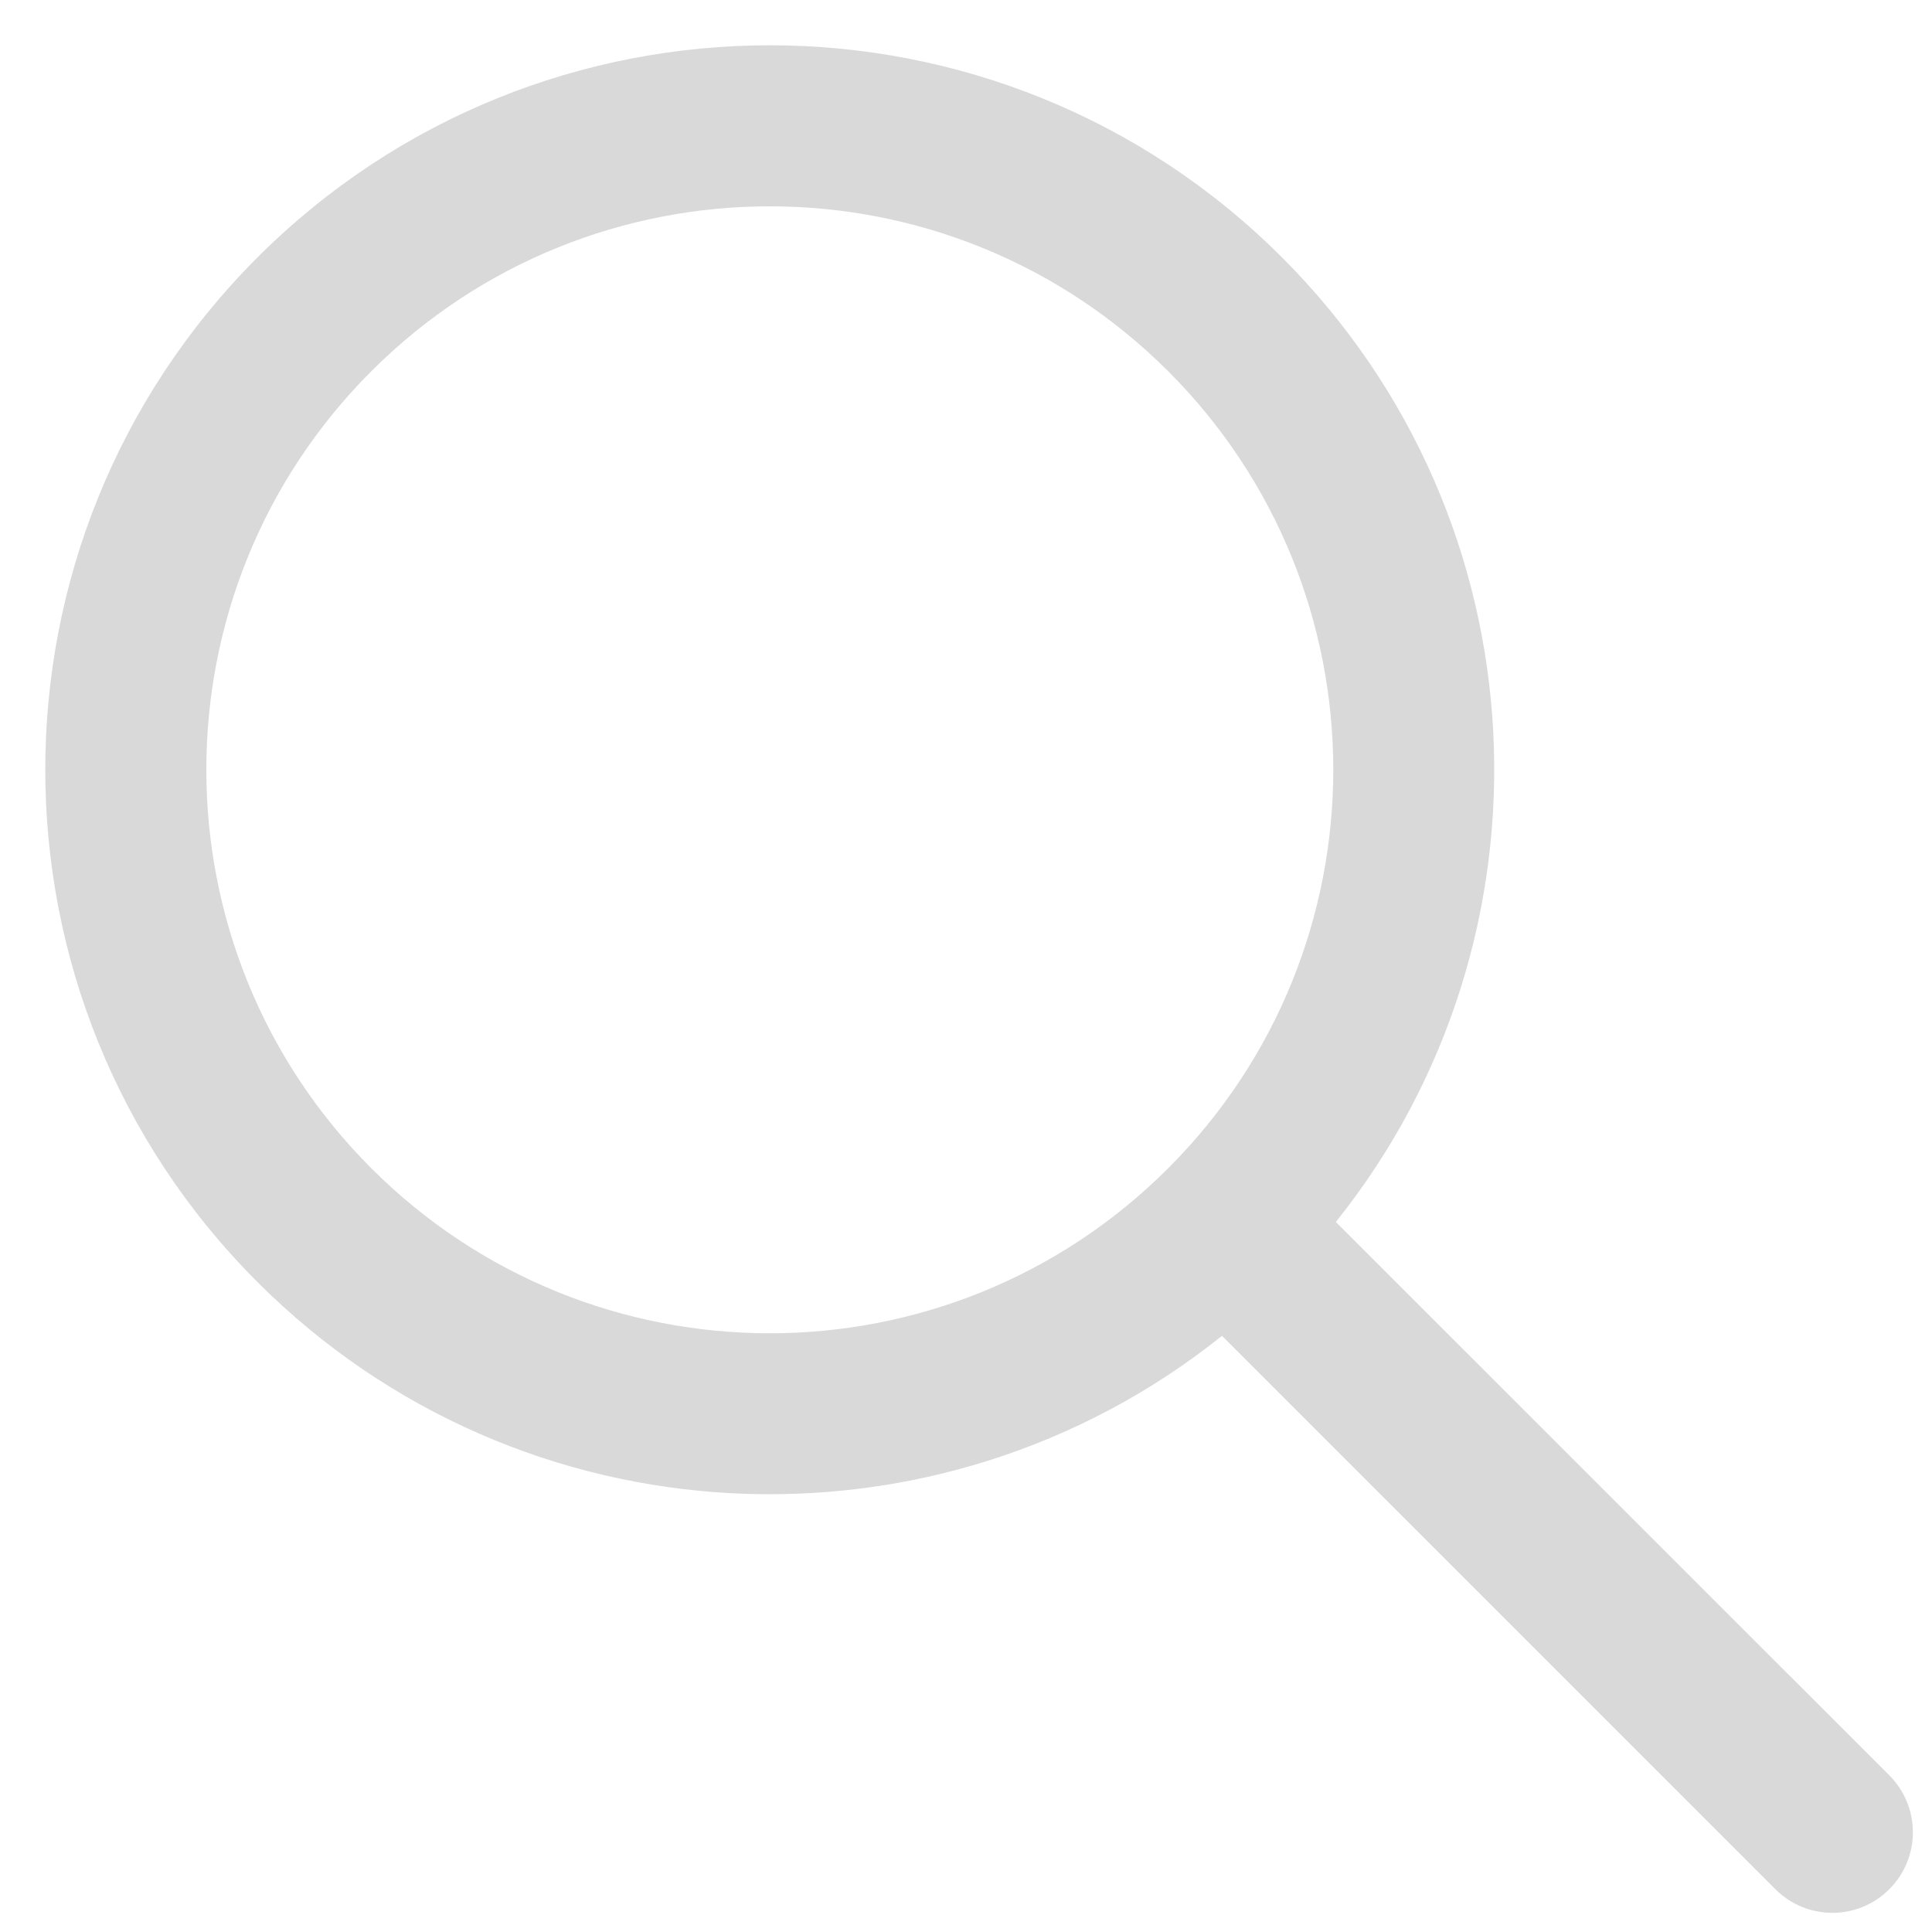
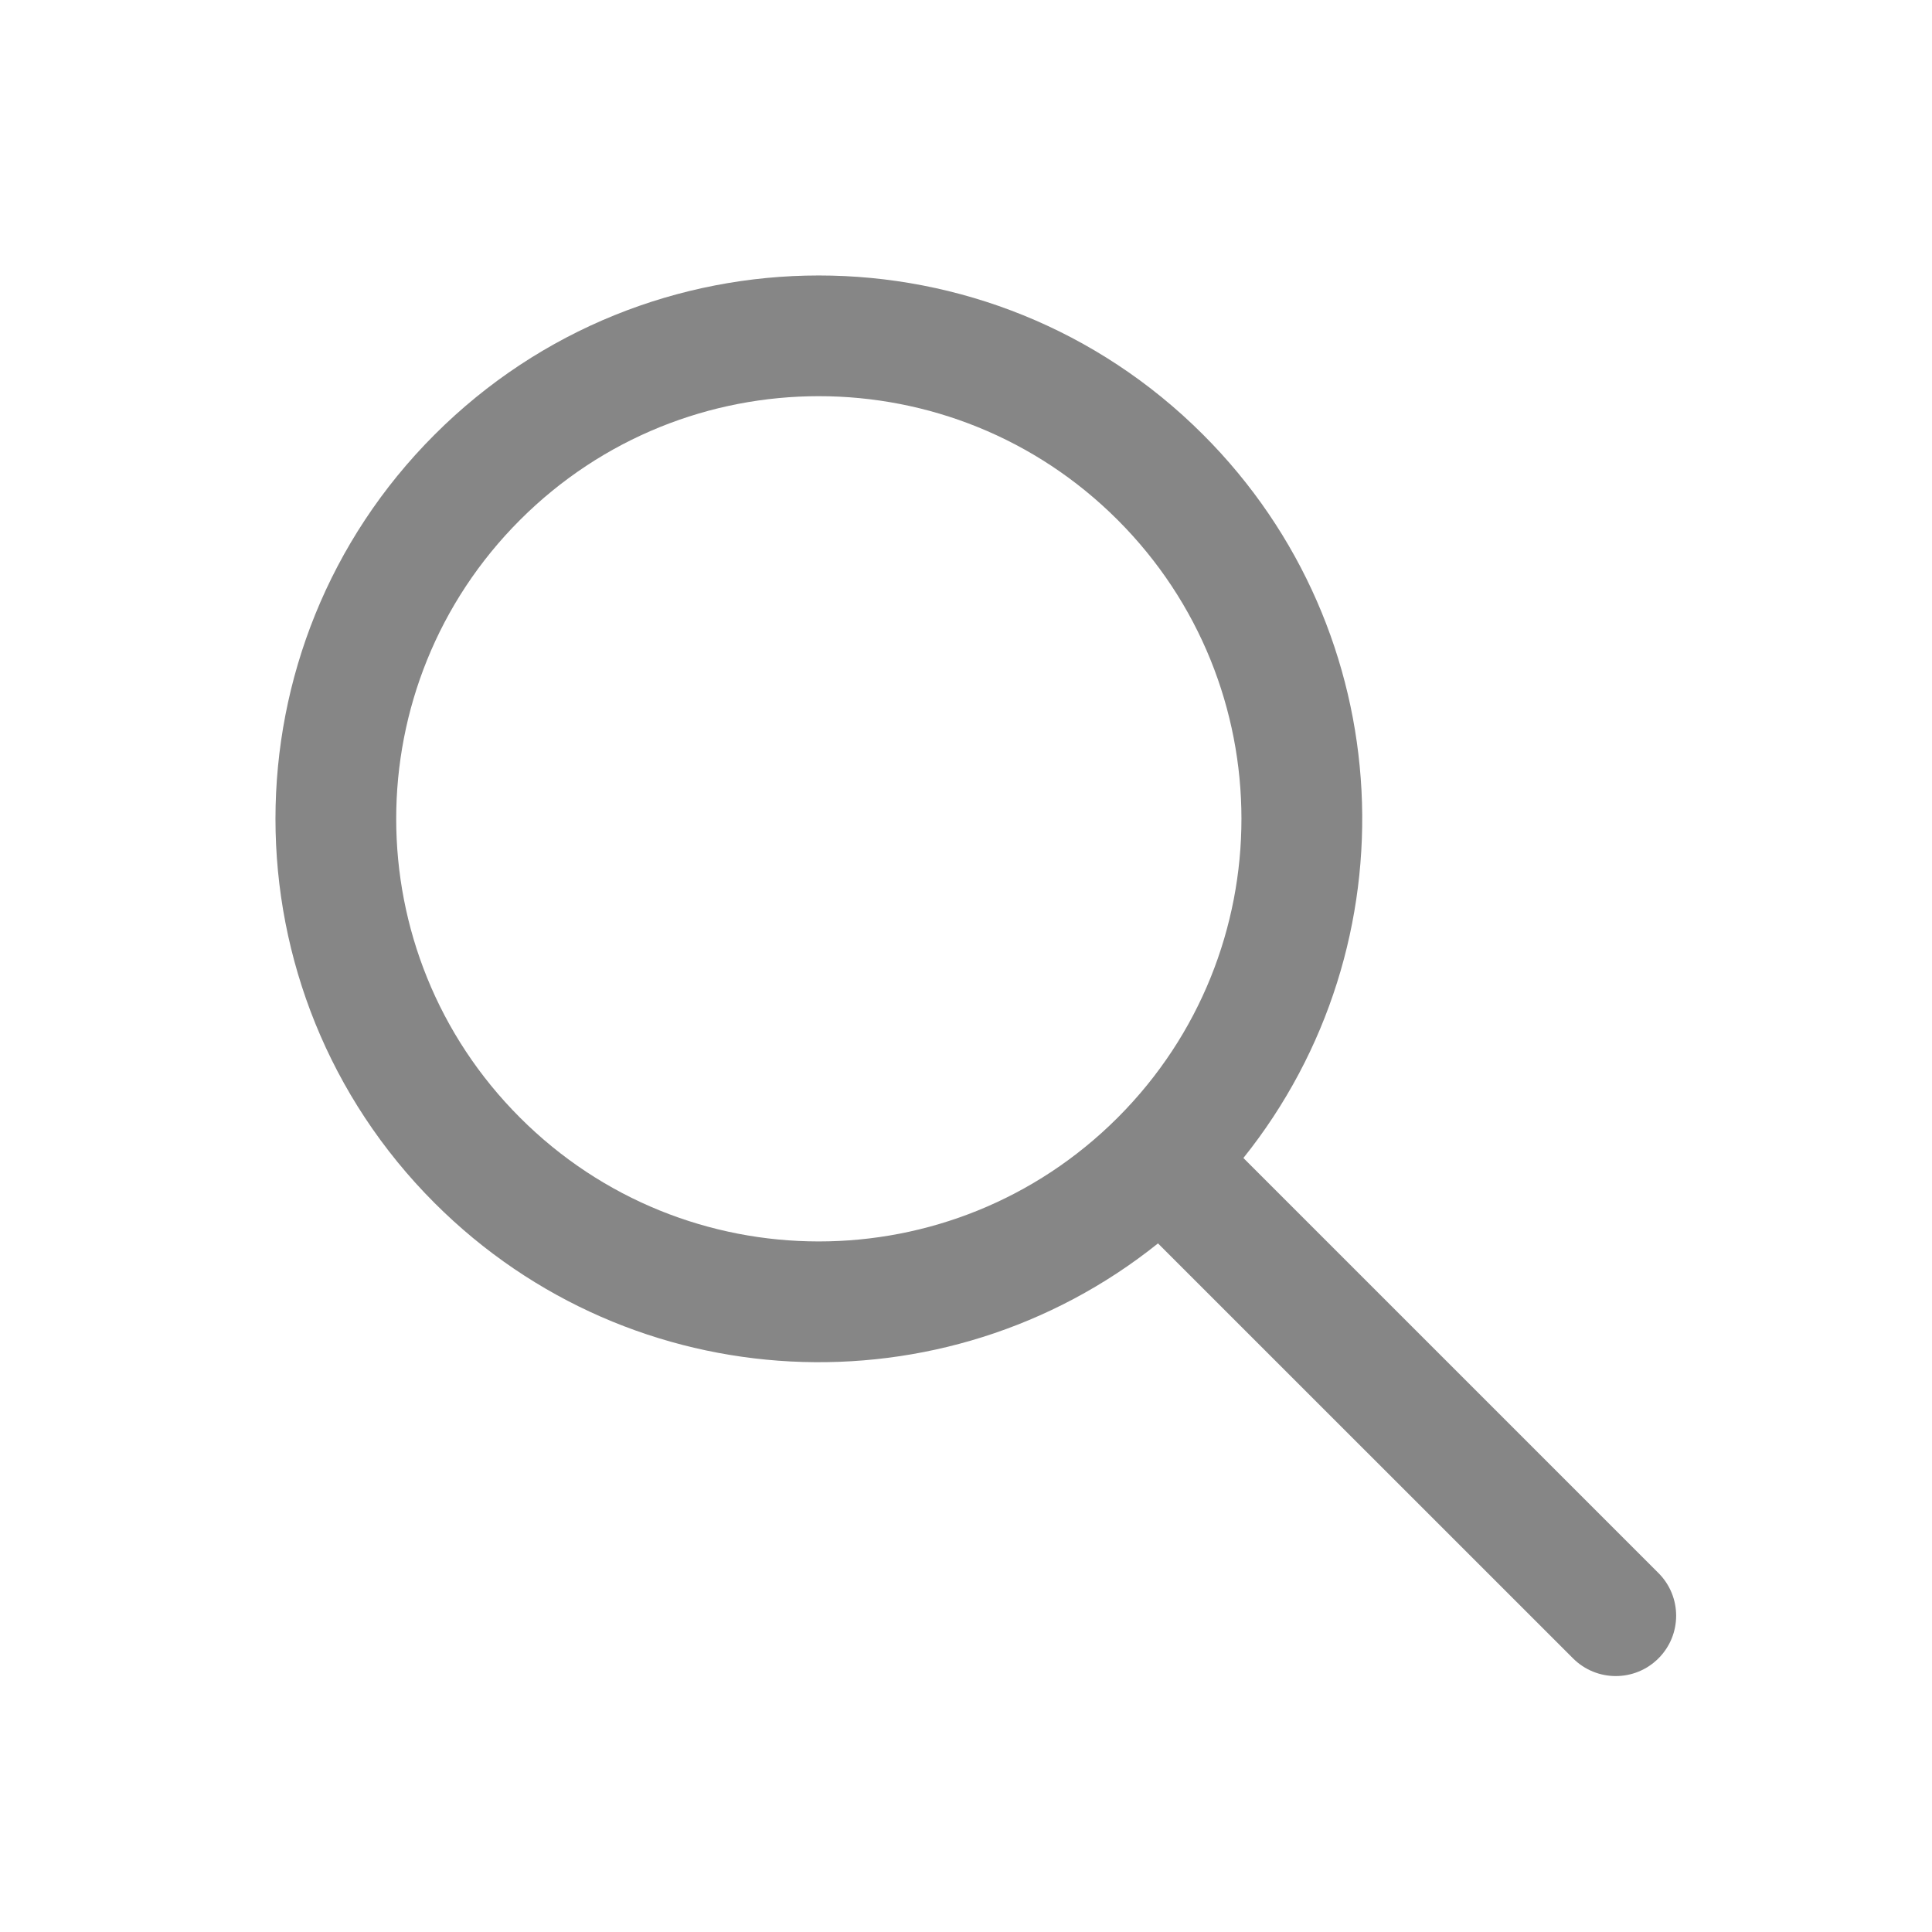
- <svg xmlns="http://www.w3.org/2000/svg" width="12" height="12" viewBox="0 0 12 12" fill="none">
-   <path fill-rule="evenodd" clip-rule="evenodd" d="M7.59 8.297C5.823 9.712 3.237 9.601 1.599 7.963C-0.158 6.206 -0.158 3.357 1.599 1.599C3.357 -0.158 6.206 -0.158 7.963 1.599C9.601 3.237 9.712 5.823 8.297 7.59L11.735 11.027C11.93 11.223 11.93 11.539 11.735 11.734C11.539 11.93 11.223 11.93 11.027 11.734L7.59 8.297ZM2.306 7.256C0.94 5.889 0.94 3.673 2.306 2.306C3.673 0.94 5.889 0.94 7.256 2.306C8.622 3.672 8.623 5.886 7.259 7.253C7.258 7.254 7.257 7.255 7.256 7.256C7.255 7.257 7.254 7.258 7.253 7.259C5.886 8.623 3.672 8.622 2.306 7.256Z" fill="#D9D9D9" />
+ <svg xmlns="http://www.w3.org/2000/svg" width="24" height="24" viewBox="0 0 24 24" fill="none">
+   <g id="Outline/Interface/Search">
+     <path id="Icon" fill-rule="evenodd" clip-rule="evenodd" d="M14.385 15.446C11.735 17.569 7.856 17.401 5.399 14.945C2.763 12.309 2.763 8.035 5.399 5.399C8.035 2.763 12.309 2.763 14.945 5.399C17.402 7.855 17.569 11.735 15.446 14.385L20.602 19.541C20.895 19.834 20.895 20.308 20.602 20.601C20.309 20.894 19.834 20.894 19.541 20.601L14.385 15.446ZM6.46 13.884C4.409 11.834 4.409 8.51 6.46 6.459C8.51 4.409 11.834 4.409 13.884 6.459C15.933 8.508 15.934 11.829 13.889 13.879C13.887 13.881 13.886 13.882 13.884 13.884C13.883 13.885 13.881 13.887 13.88 13.888C11.829 15.934 8.508 15.933 6.46 13.884Z" fill="#868686" />
+   </g>
</svg>
